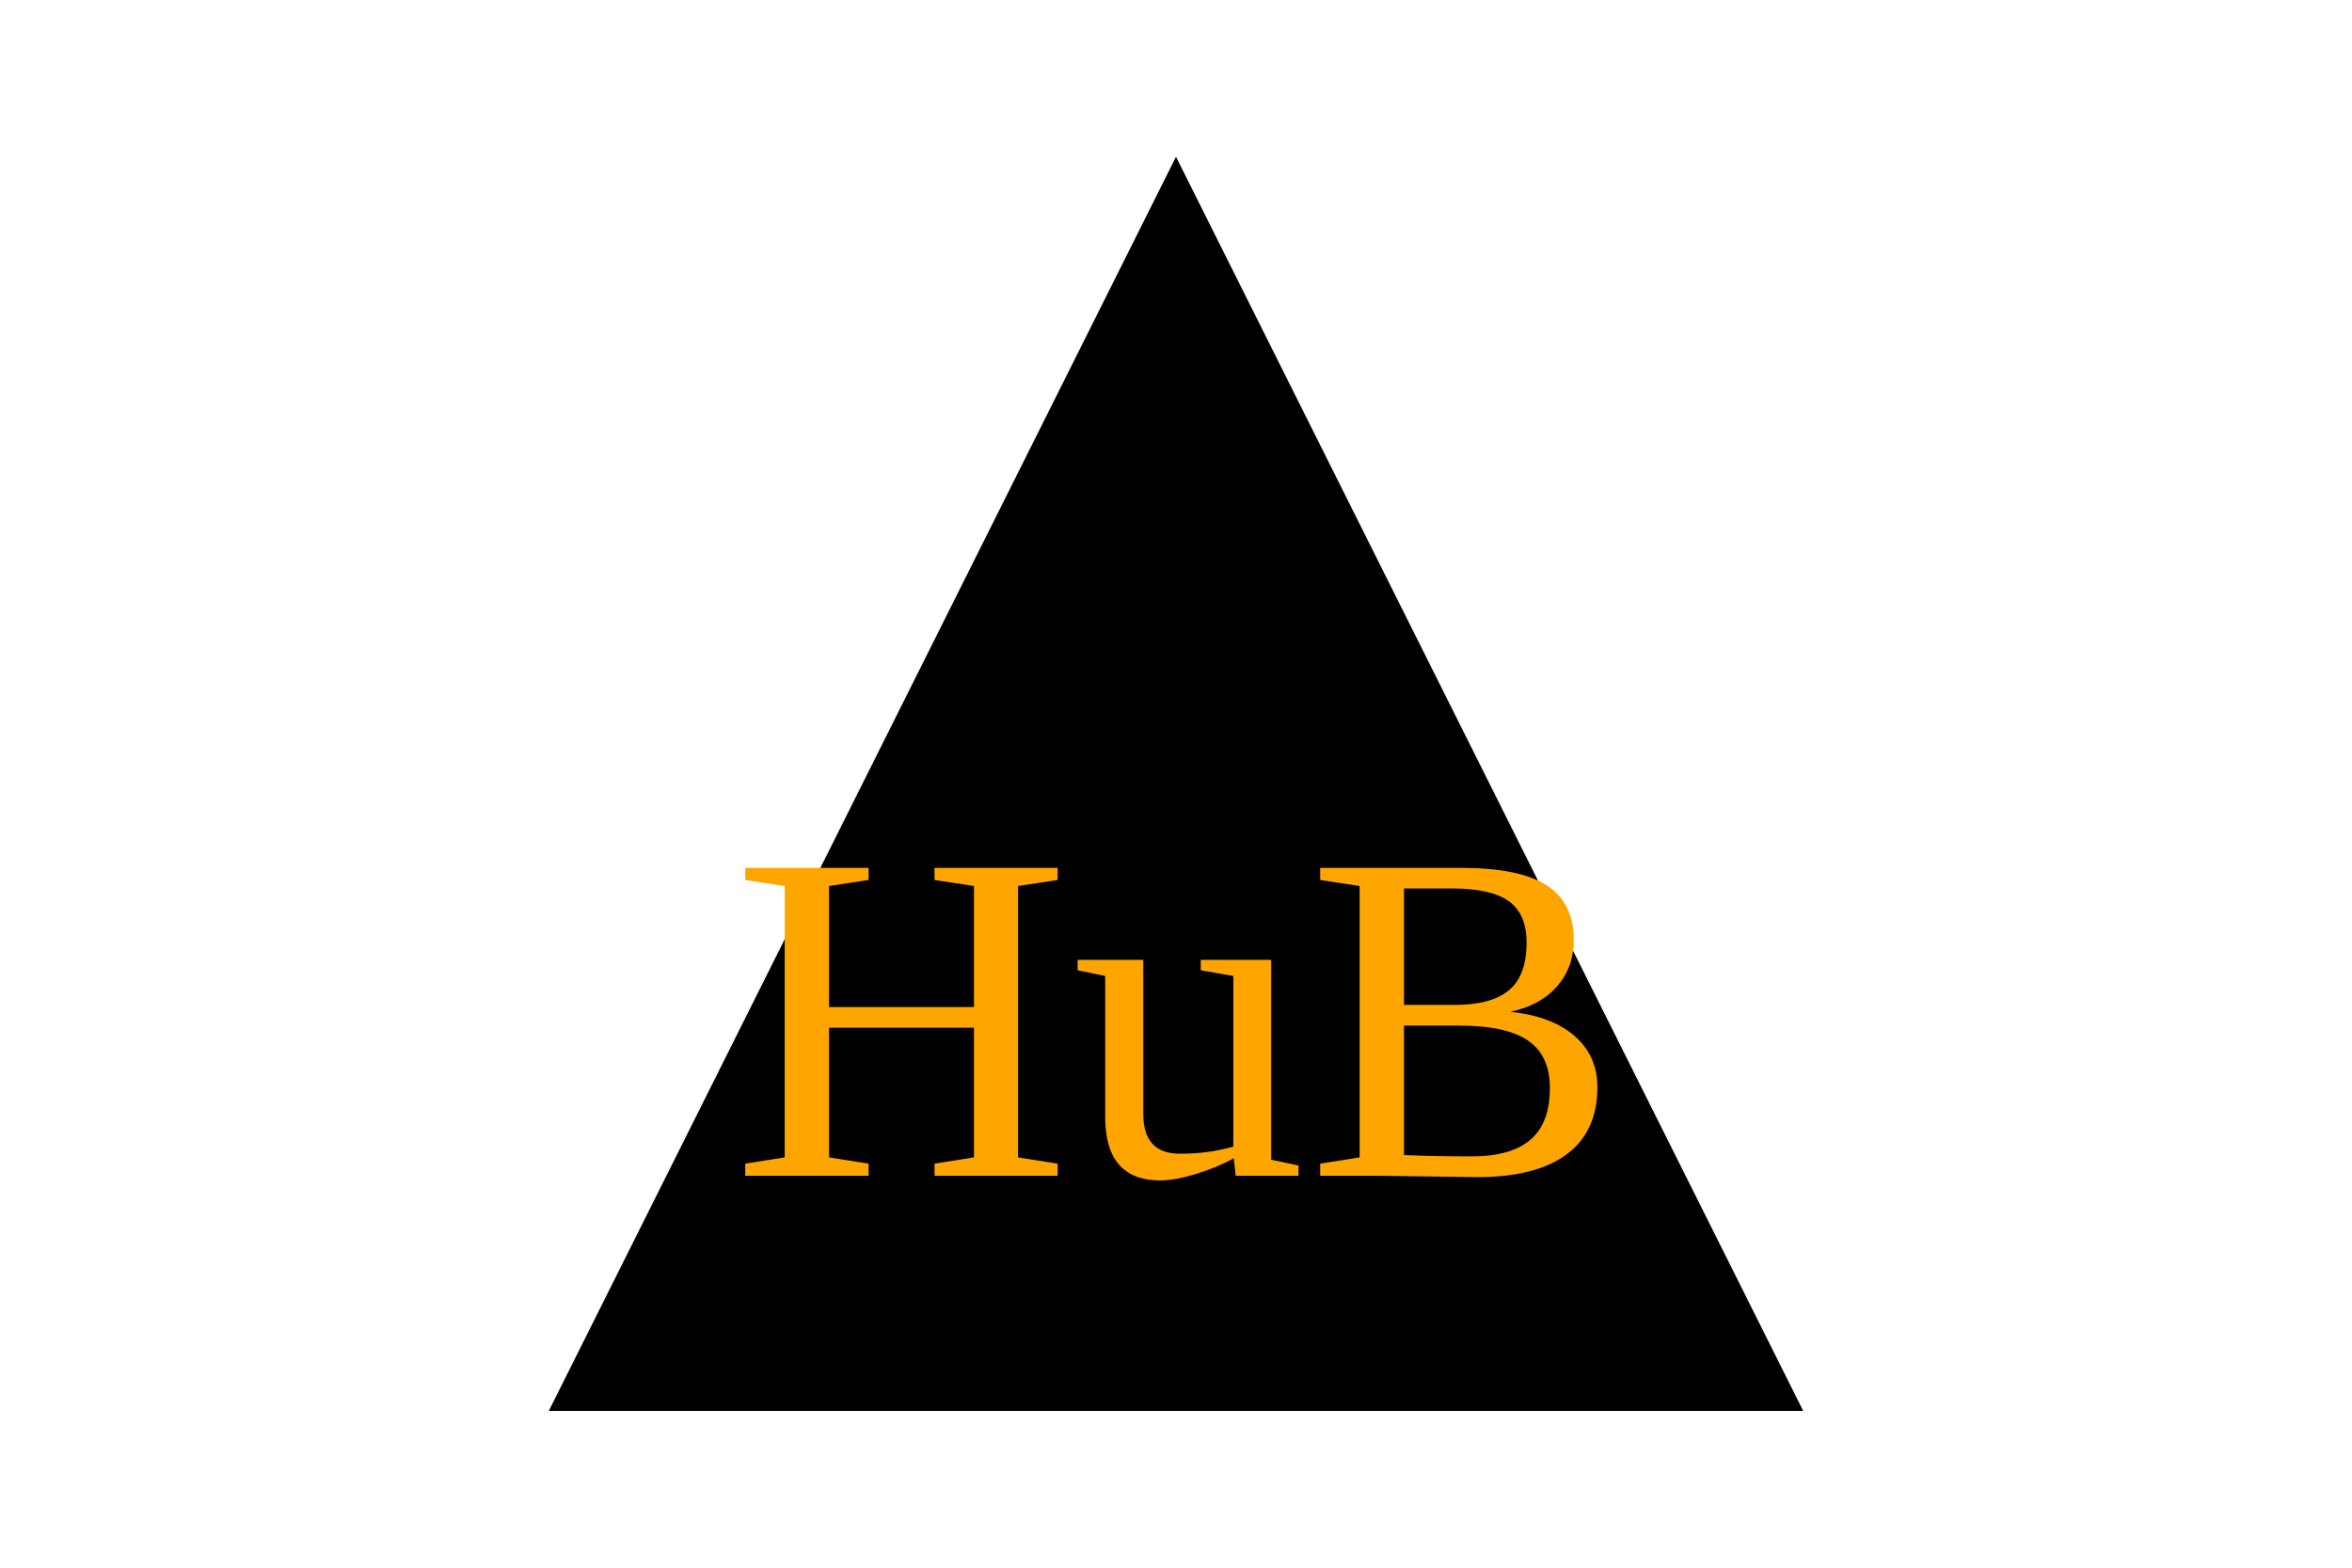
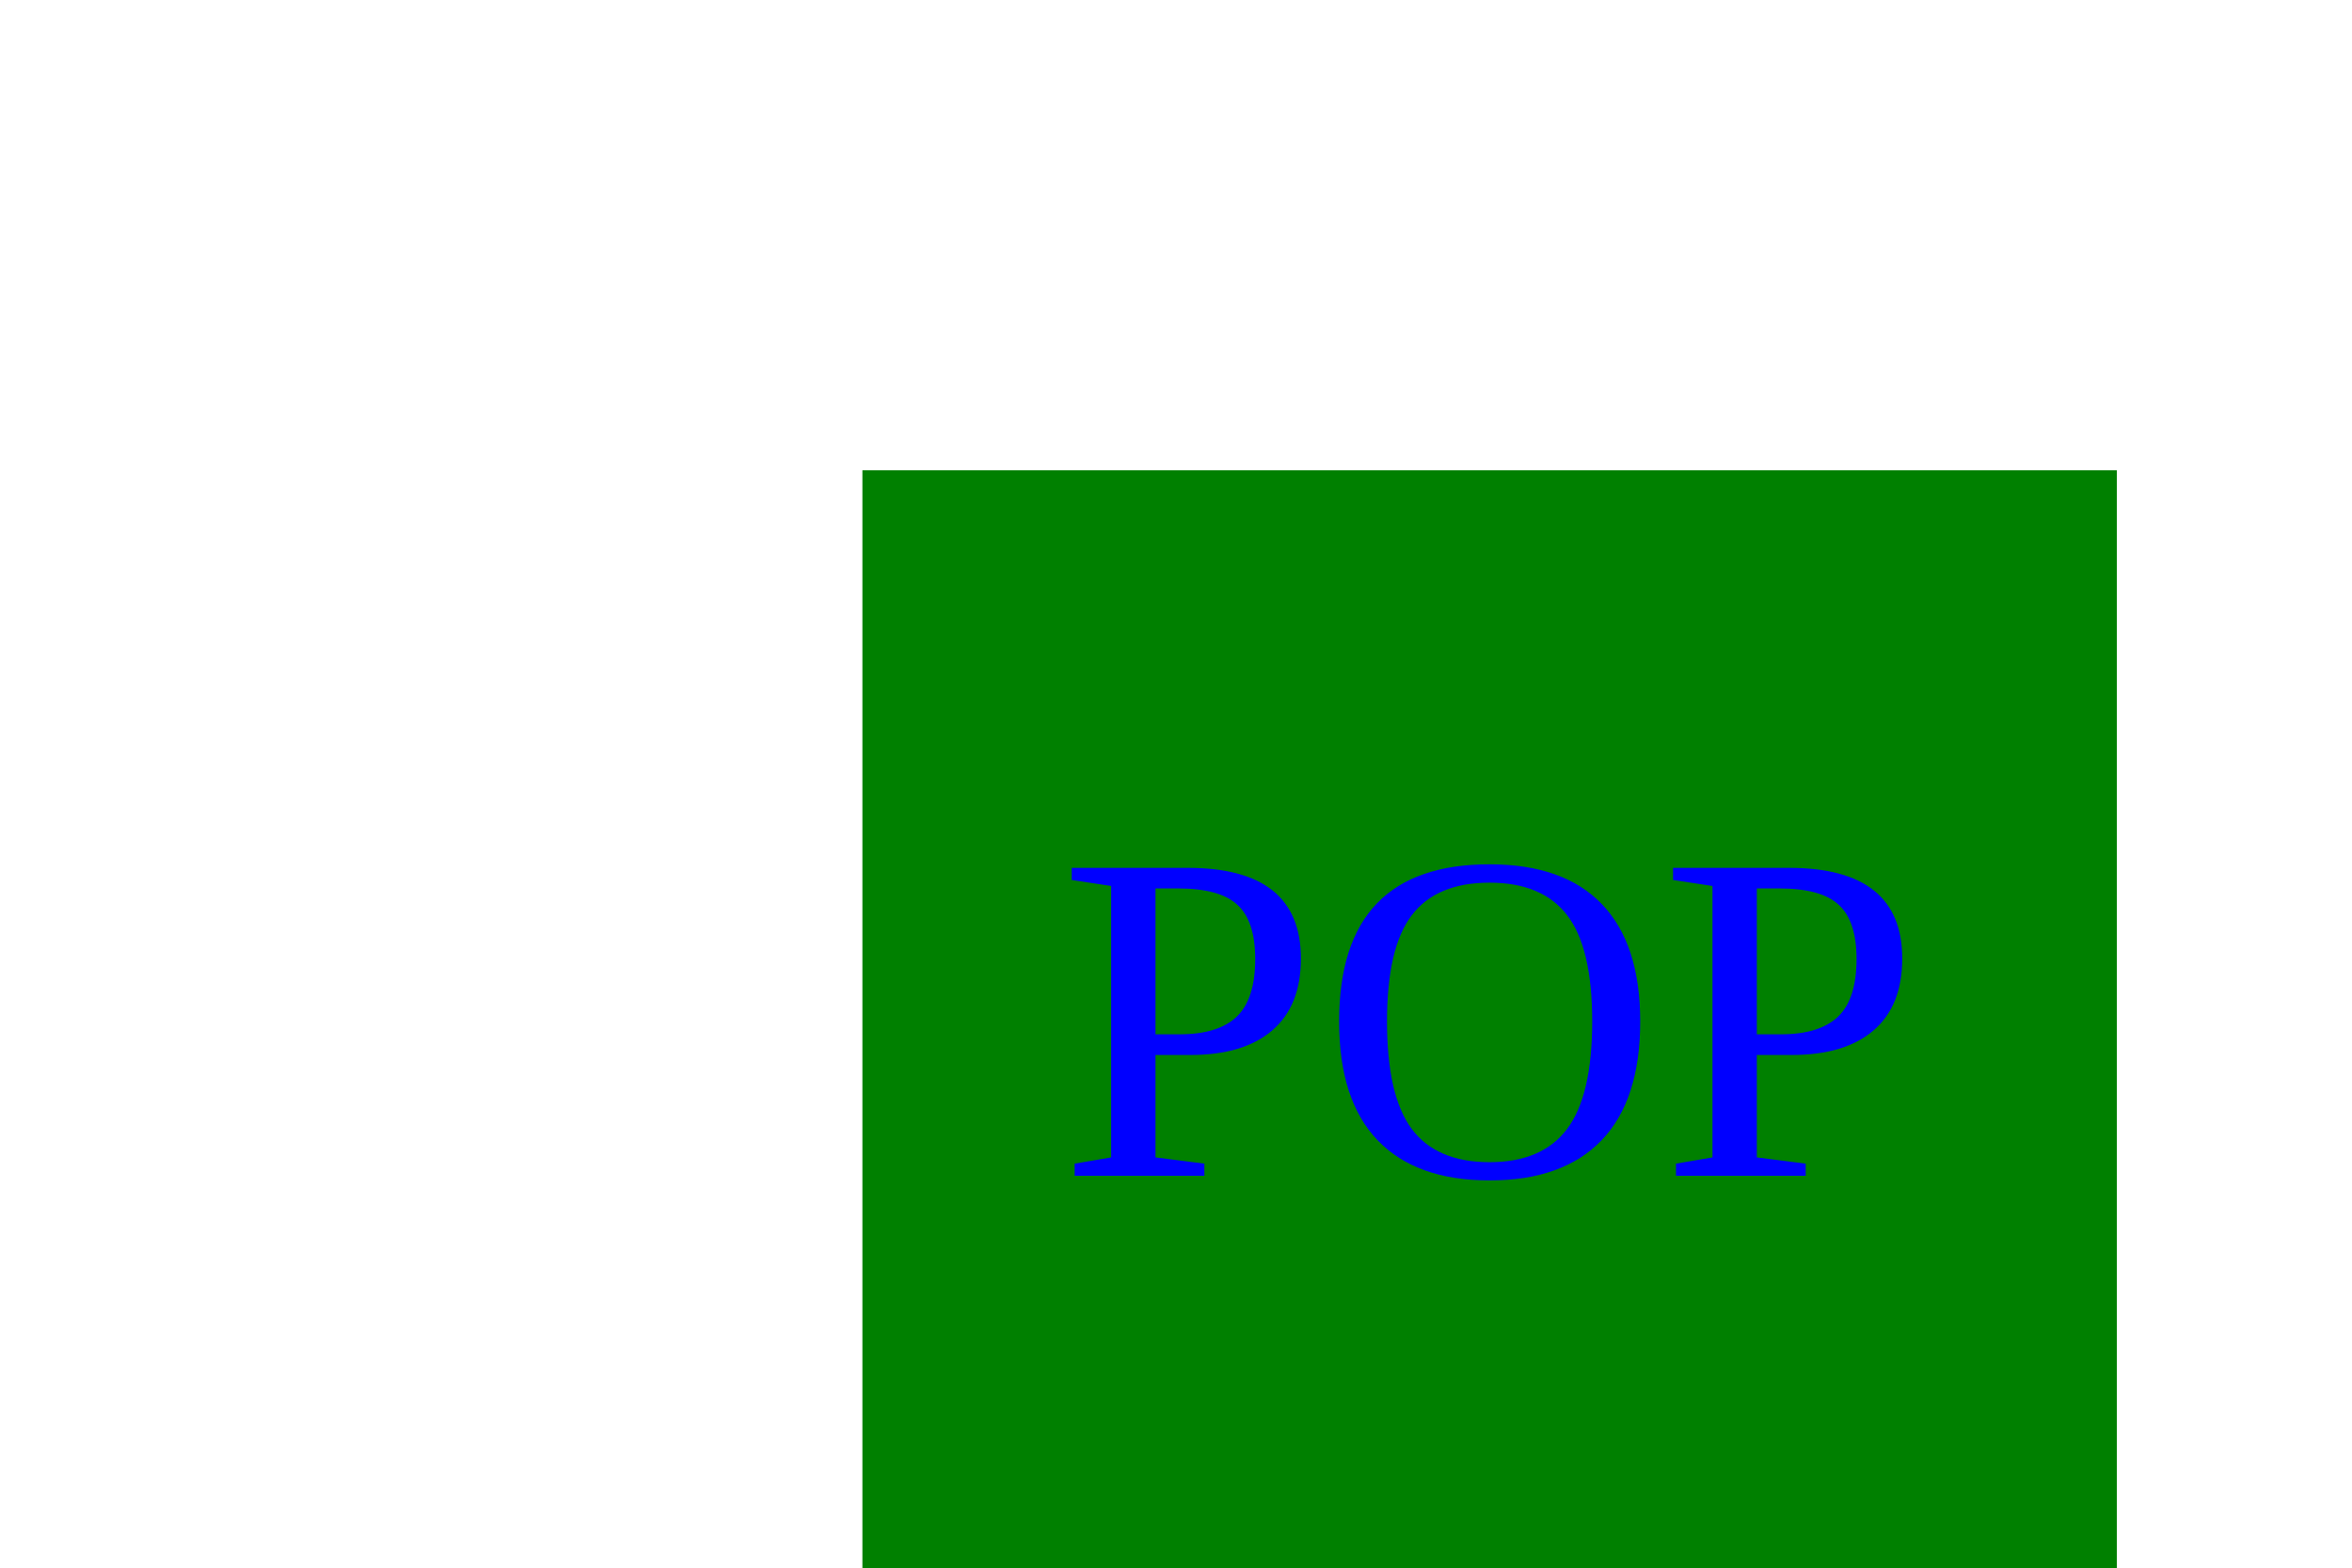
<svg xmlns="http://www.w3.org/2000/svg" version="1.1" width="300" height="200">
-   <polygon points="150,20 230,180 70,180" fill="undefined" />
-   <text x="150" y="150" font-size="60" text-anchor="middle" fill="orange">HuB</text>
+   <rect x="110" y="60" width="160" height="160" fill="green" />
+   <text x="190" y="150" font-size="60" text-anchor="middle" fill="blue">POP</text>
</svg>
